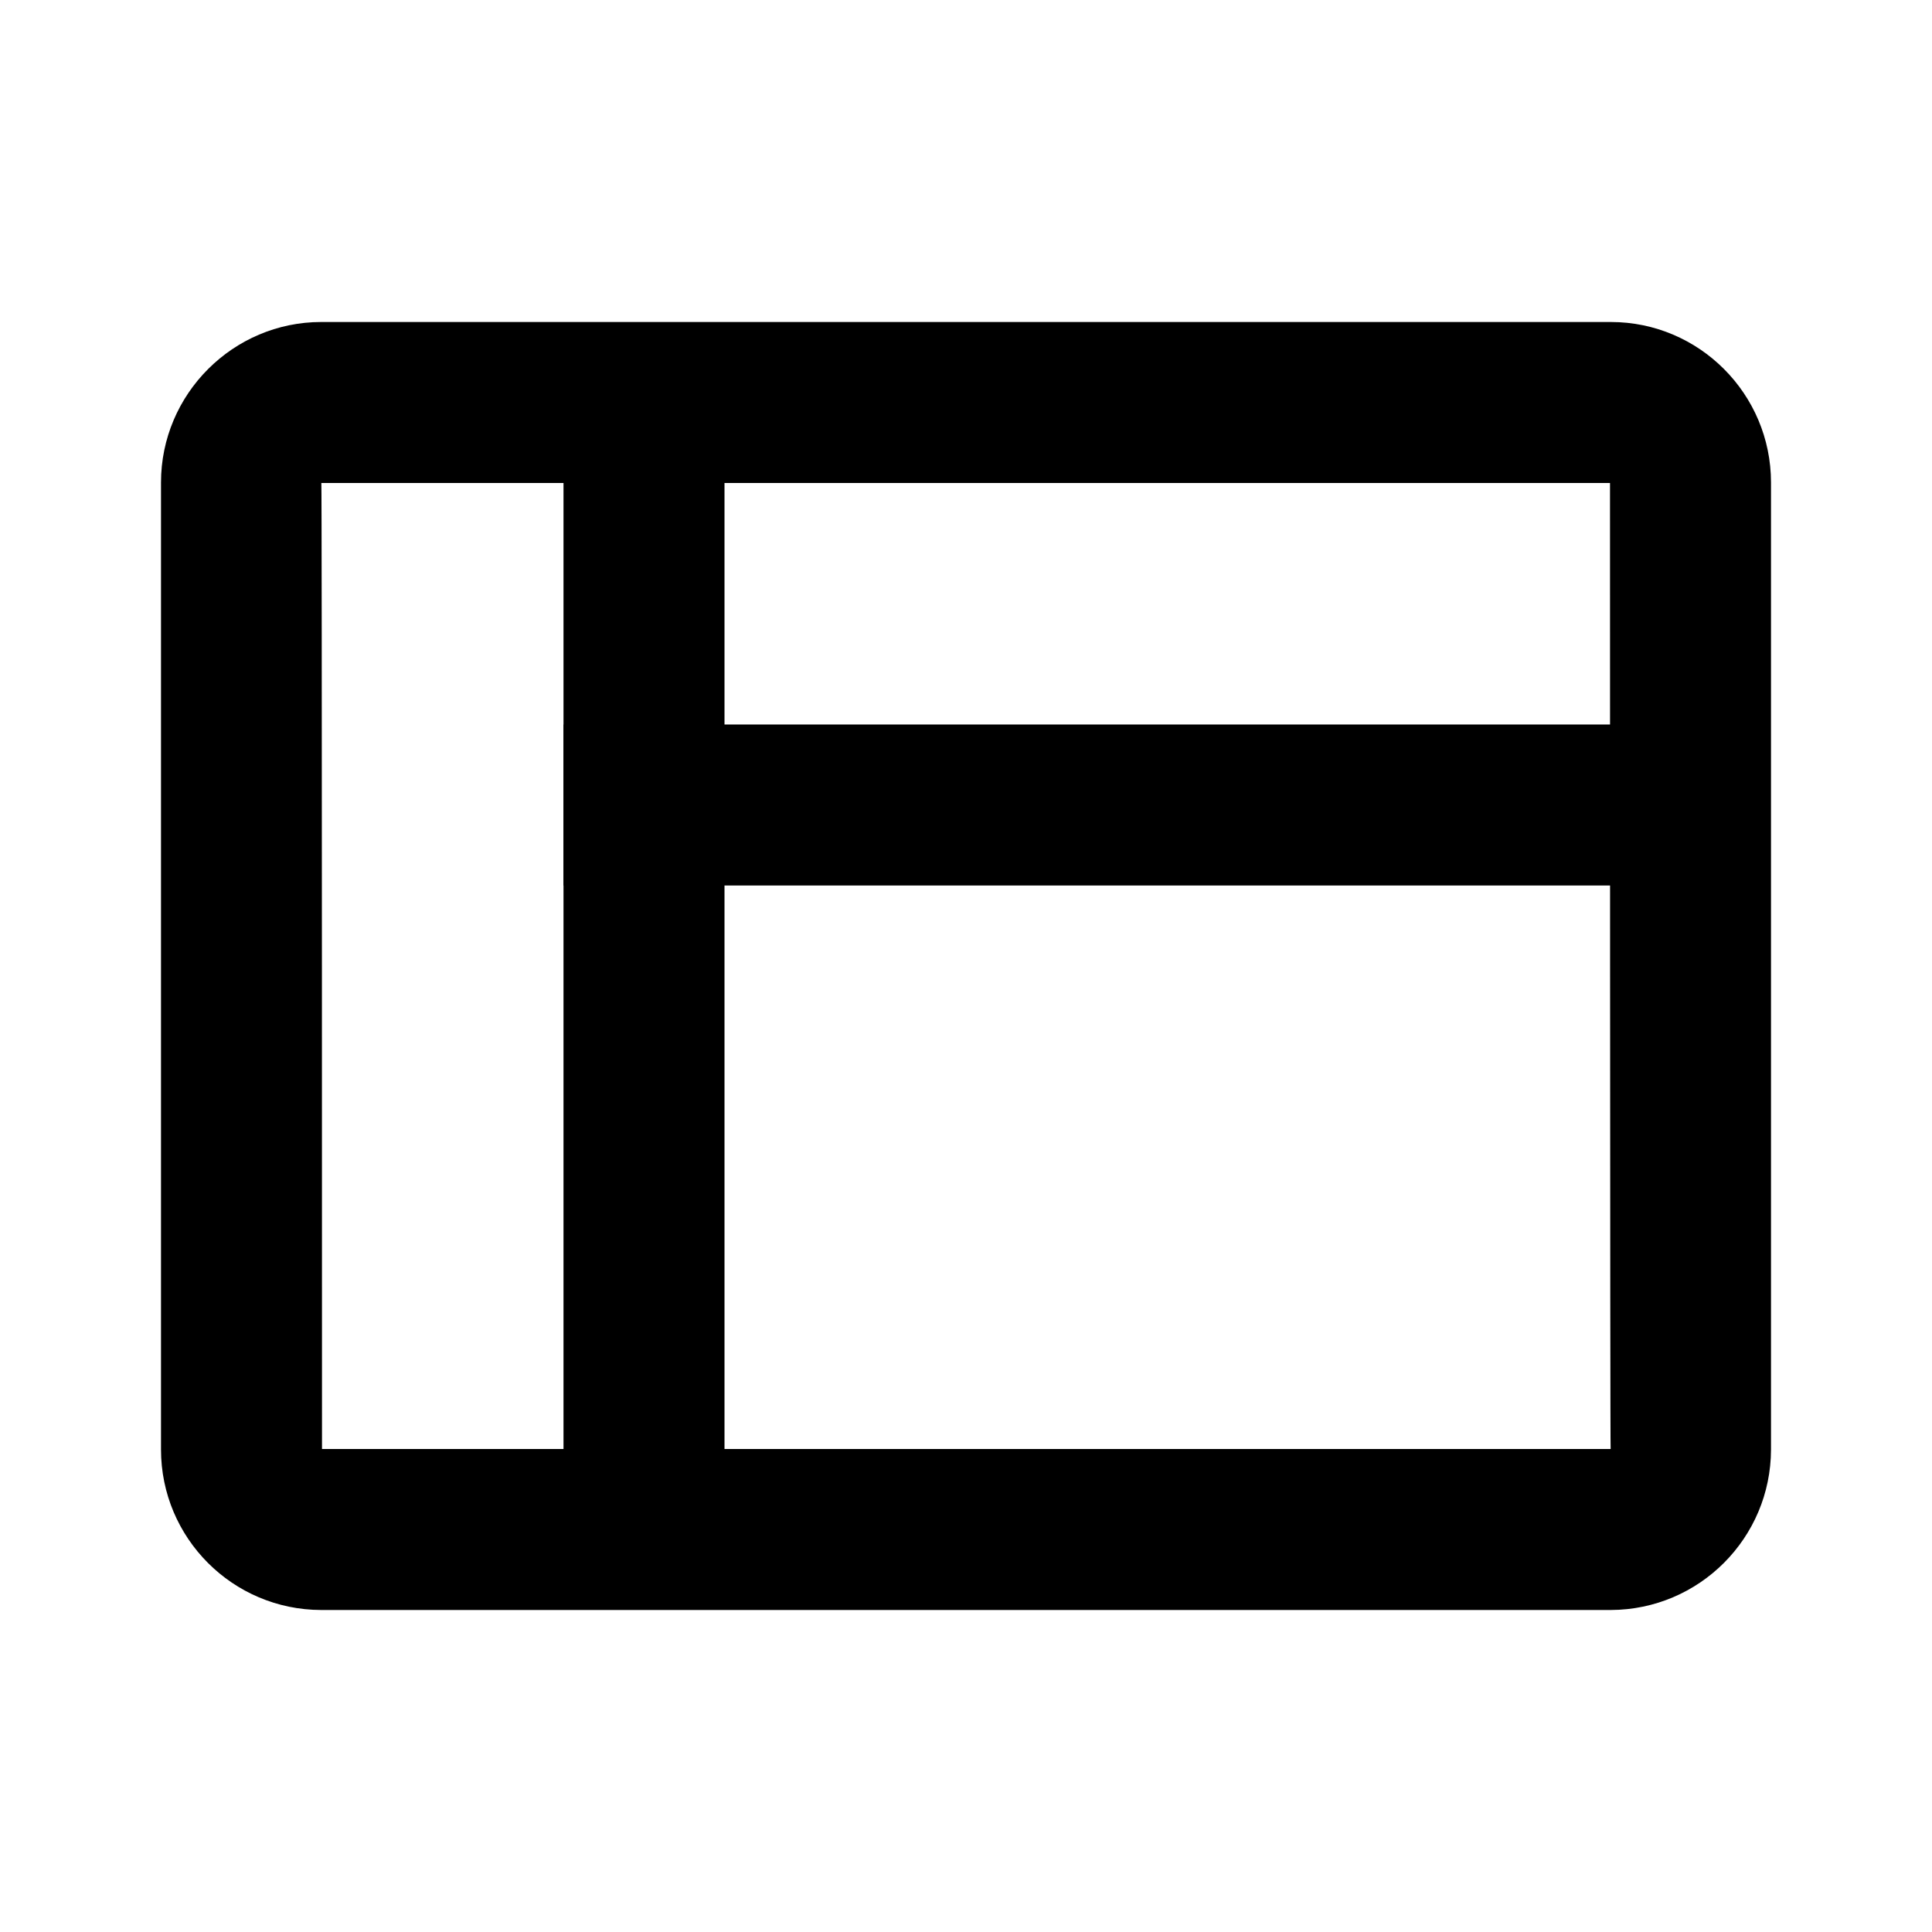
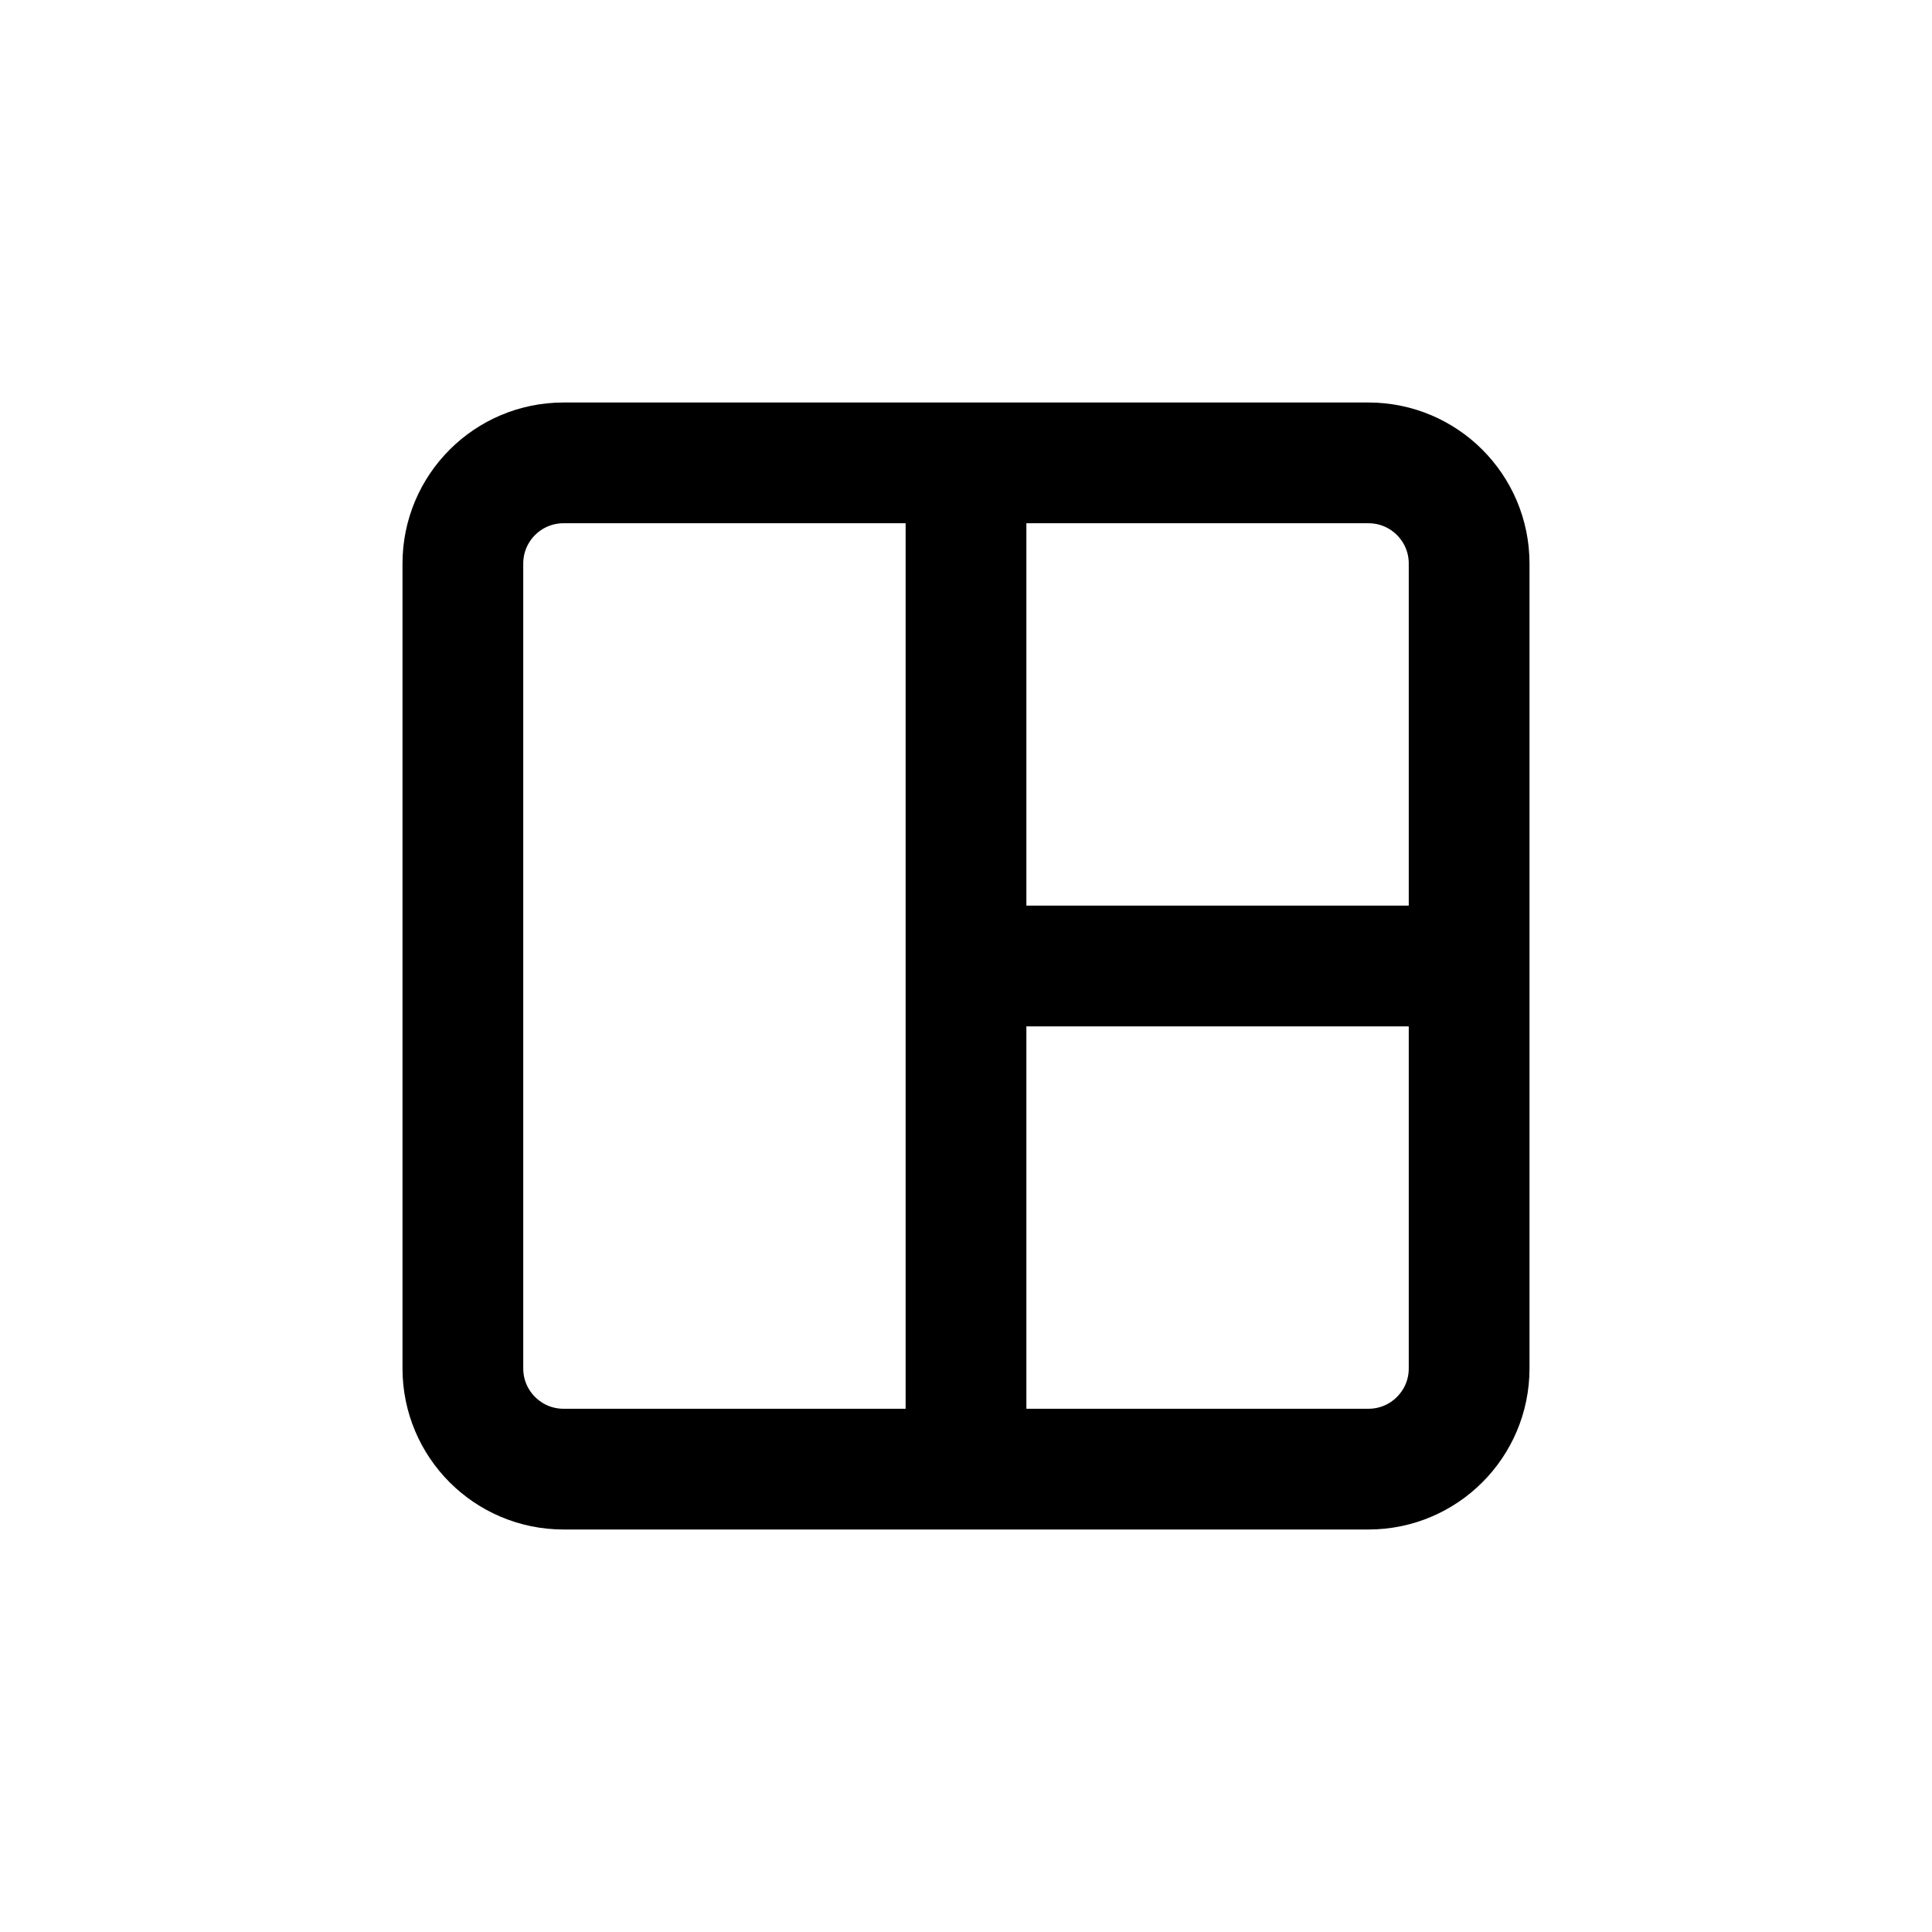
- <svg xmlns="http://www.w3.org/2000/svg" width="24" height="24" viewBox="0 0 24 24" role="presentation">
-   <g fill="currentcolor">
-     <path d="M4 18h16.008C20 18 20 6 20 6H3.992C4 6 4 18 4 18M2 5.994C2 4.893 2.898 4 3.99 4h16.02C21.108 4 22 4.895 22 5.994v12.012A1.997 1.997 0 0 1 20.01 20H3.99A1.994 1.994 0 0 1 2 18.006z" />
-     <path d="M7 5v14h2V5z" />
-     <path d="M7 11h14V9H7z" />
-   </g>
+ <svg xmlns="http://www.w3.org/2000/svg" fill="none" viewBox="-4 -4 24 24" role="presentation" class="css-2l1v34">
+   <path stroke="currentcolor" stroke-width="1.5" d="M8 1.75H3c-.69 0-1.25.56-1.25 1.25v10c0 .69.56 1.25 1.25 1.25h5m0-12.5h5c.69 0 1.25.56 1.25 1.25v5M8 1.75V8m0 6.25h5c.69 0 1.25-.56 1.25-1.25V8M8 14.25V8m0 0h6.25" />
</svg>
